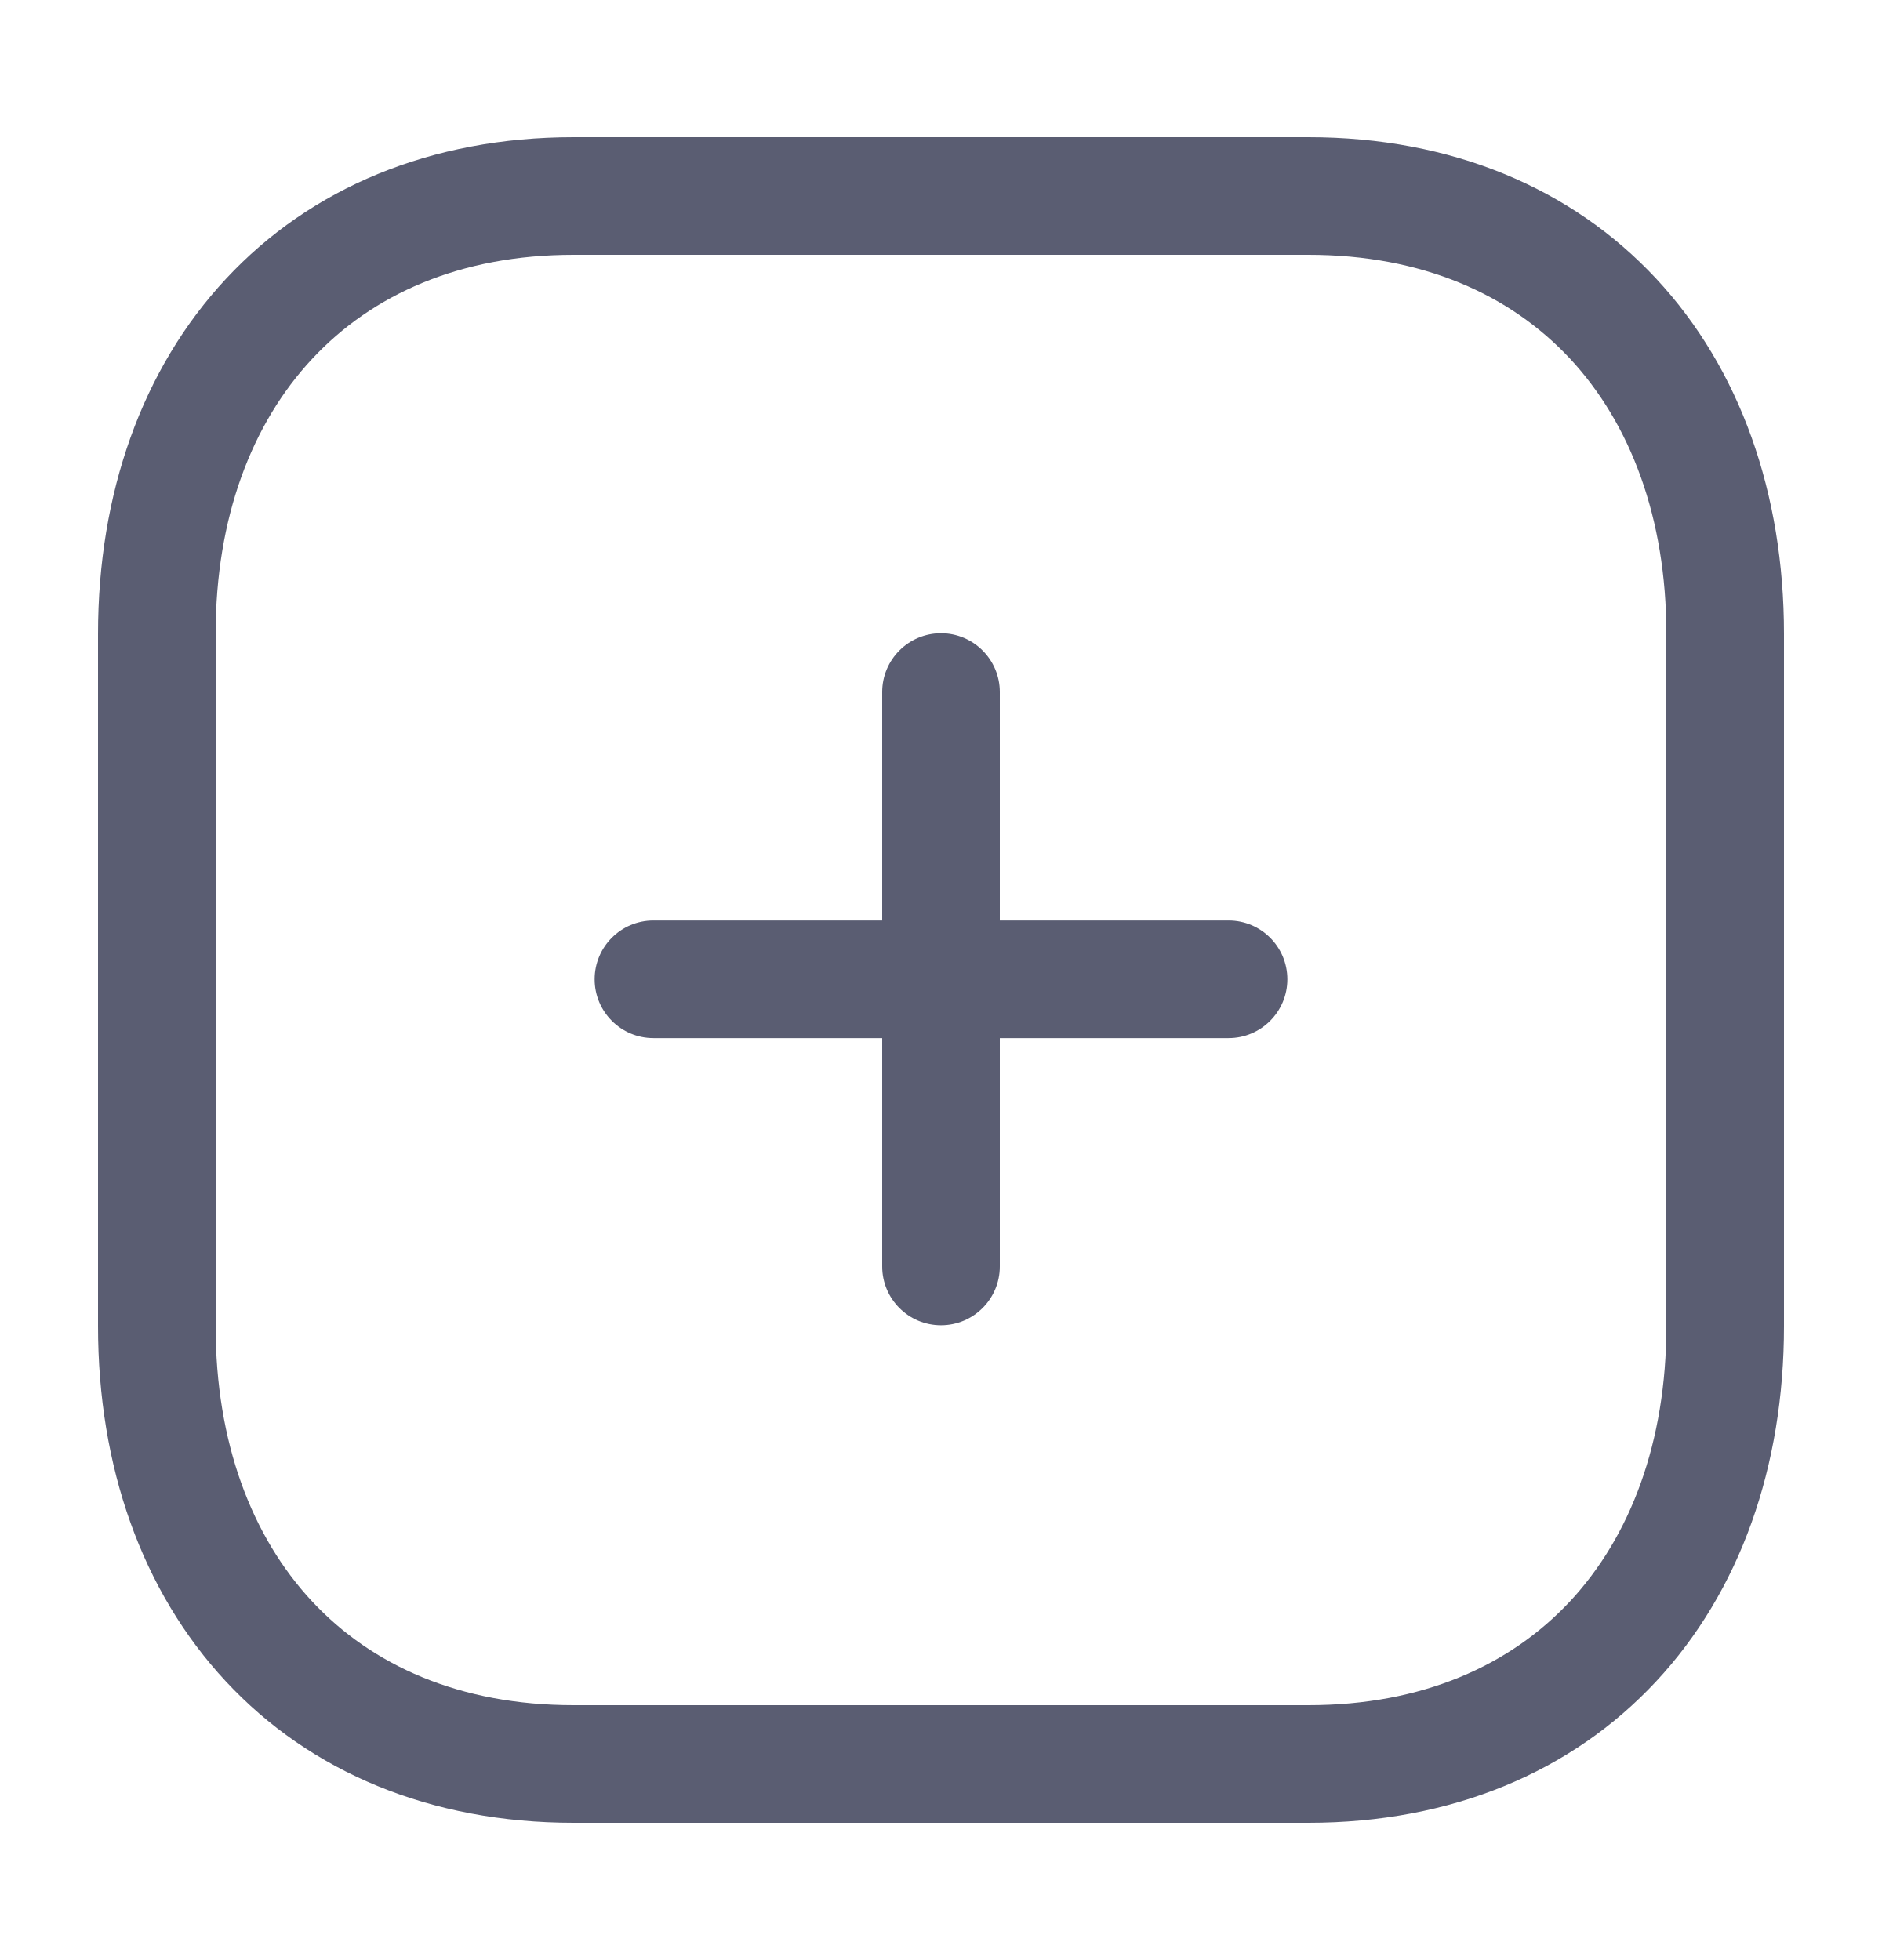
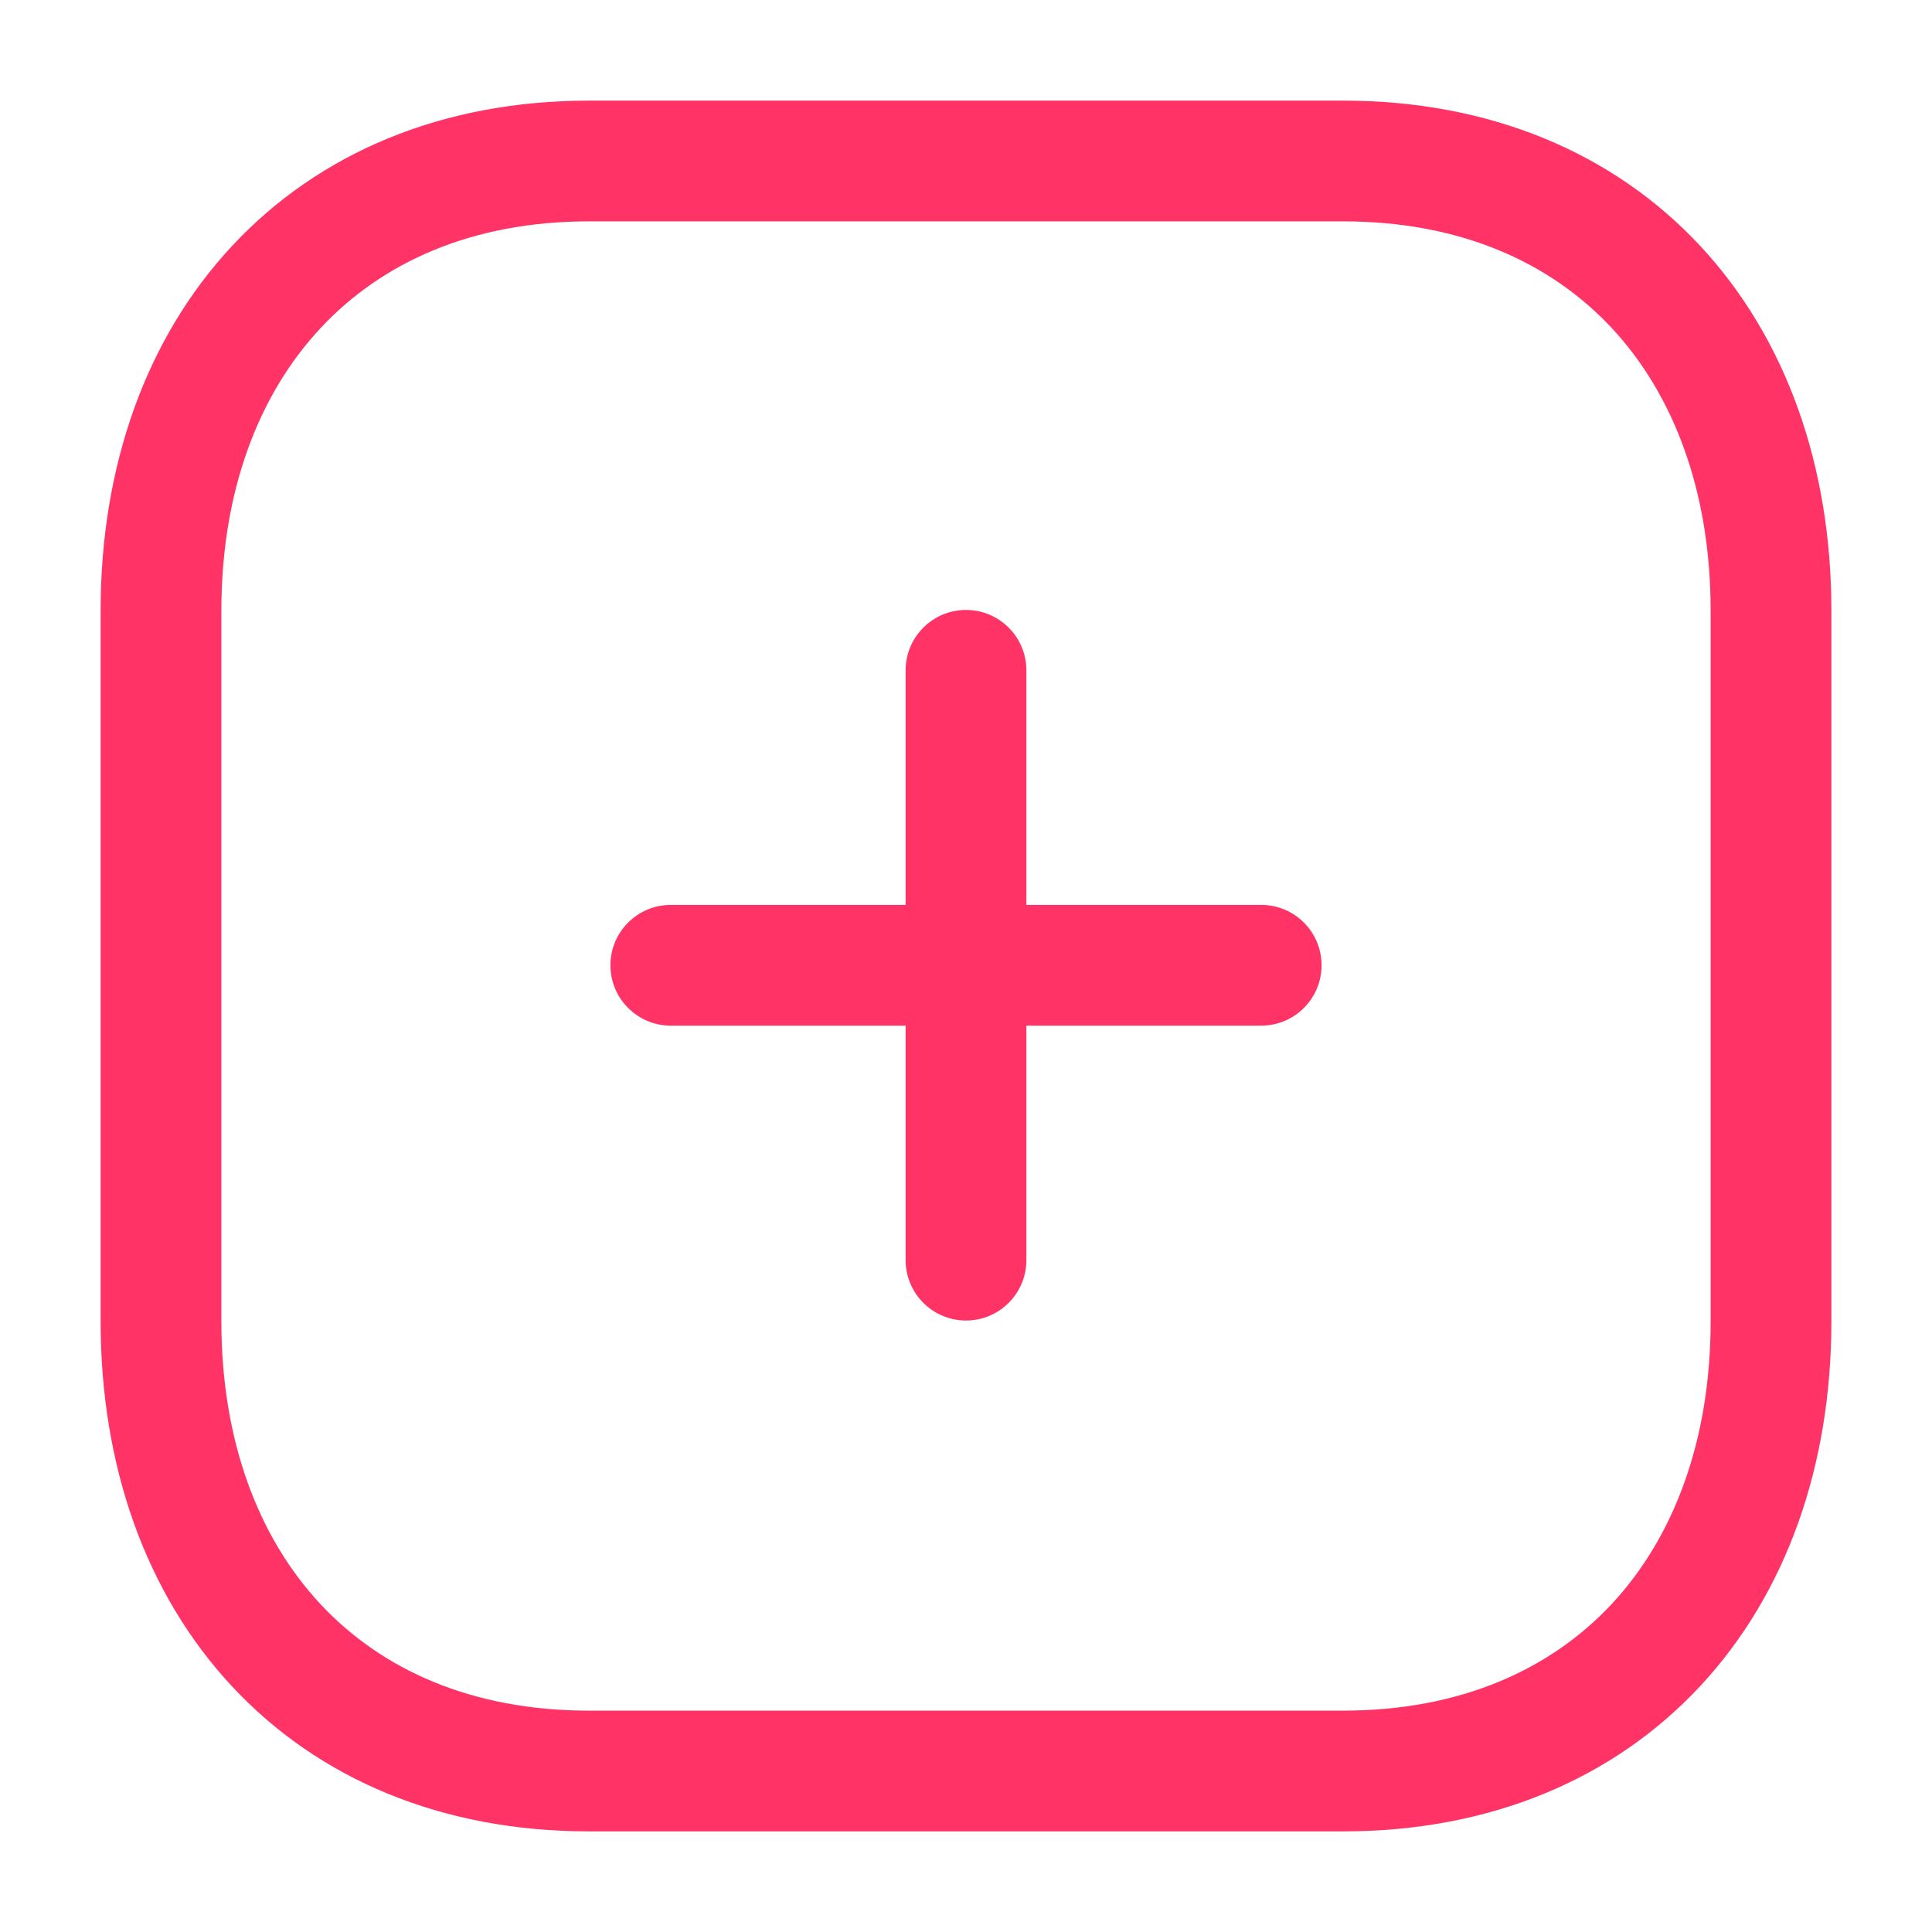
- <svg xmlns="http://www.w3.org/2000/svg" viewBox="0 0 24 25" fill="none">
-   <path fill-rule="evenodd" clip-rule="evenodd" d="M7.314 1.75C5.495 1.75 3.96 2.399 2.884 3.554C1.812 4.703 1.25 6.293 1.25 8.085V16.915C1.25 18.706 1.809 20.296 2.88 21.446C3.955 22.602 5.491 23.25 7.314 23.25H16.686C18.509 23.25 20.044 22.602 21.12 21.446C22.191 20.296 22.75 18.706 22.75 16.915V8.085C22.75 6.294 22.191 4.704 21.12 3.554C20.044 2.399 18.509 1.75 16.686 1.75H7.314ZM2.75 8.085C2.75 6.604 3.211 5.402 3.981 4.577C4.745 3.757 5.867 3.25 7.314 3.25H16.686C18.139 3.25 19.26 3.758 20.023 4.576C20.79 5.401 21.25 6.603 21.25 8.085V16.915C21.25 18.397 20.79 19.599 20.023 20.424C19.26 21.242 18.139 21.75 16.686 21.75H7.314C5.861 21.75 4.74 21.242 3.978 20.424C3.21 19.599 2.75 18.397 2.75 16.915V8.085ZM12 8.077C12.414 8.077 12.75 8.413 12.75 8.827V11.741H15.667C16.081 11.741 16.417 12.076 16.417 12.491C16.417 12.905 16.081 13.241 15.667 13.241H12.75V16.154C12.75 16.568 12.414 16.904 12 16.904C11.586 16.904 11.25 16.568 11.25 16.154V13.241H8.333C7.919 13.241 7.583 12.905 7.583 12.491C7.583 12.076 7.919 11.741 8.333 11.741H11.25V8.827C11.25 8.413 11.586 8.077 12 8.077Z" fill="#5A5D72" />
+ <svg xmlns="http://www.w3.org/2000/svg" viewBox="0 0 24 24" fill="none">
+   <path fill-rule="evenodd" clip-rule="evenodd" d="M7.314 1.25C5.495 1.25 3.96 1.899 2.884 3.054C1.812 4.203 1.25 5.793 1.25 7.585V16.415C1.25 18.206 1.809 19.796 2.88 20.946C3.955 22.102 5.491 22.75 7.314 22.75H16.686C18.509 22.75 20.044 22.102 21.12 20.946C22.191 19.796 22.75 18.206 22.75 16.415V7.585C22.75 5.794 22.191 4.204 21.12 3.054C20.044 1.899 18.509 1.25 16.686 1.25H7.314ZM2.75 7.585C2.75 6.104 3.211 4.902 3.981 4.077C4.745 3.257 5.867 2.75 7.314 2.75H16.686C18.139 2.75 19.26 3.258 20.023 4.076C20.79 4.901 21.25 6.103 21.25 7.585V16.415C21.25 17.897 20.79 19.099 20.023 19.924C19.26 20.742 18.139 21.25 16.686 21.25H7.314C5.861 21.25 4.74 20.742 3.978 19.924C3.21 19.099 2.75 17.897 2.75 16.415V7.585ZM12 7.577C12.414 7.577 12.75 7.913 12.75 8.327V11.241H15.667C16.081 11.241 16.417 11.576 16.417 11.991C16.417 12.405 16.081 12.741 15.667 12.741H12.75V15.654C12.75 16.068 12.414 16.404 12 16.404C11.586 16.404 11.25 16.068 11.25 15.654V12.741H8.333C7.919 12.741 7.583 12.405 7.583 11.991C7.583 11.576 7.919 11.241 8.333 11.241H11.25V8.327C11.25 7.913 11.586 7.577 12 7.577Z" fill="#FF3366" />
</svg>
